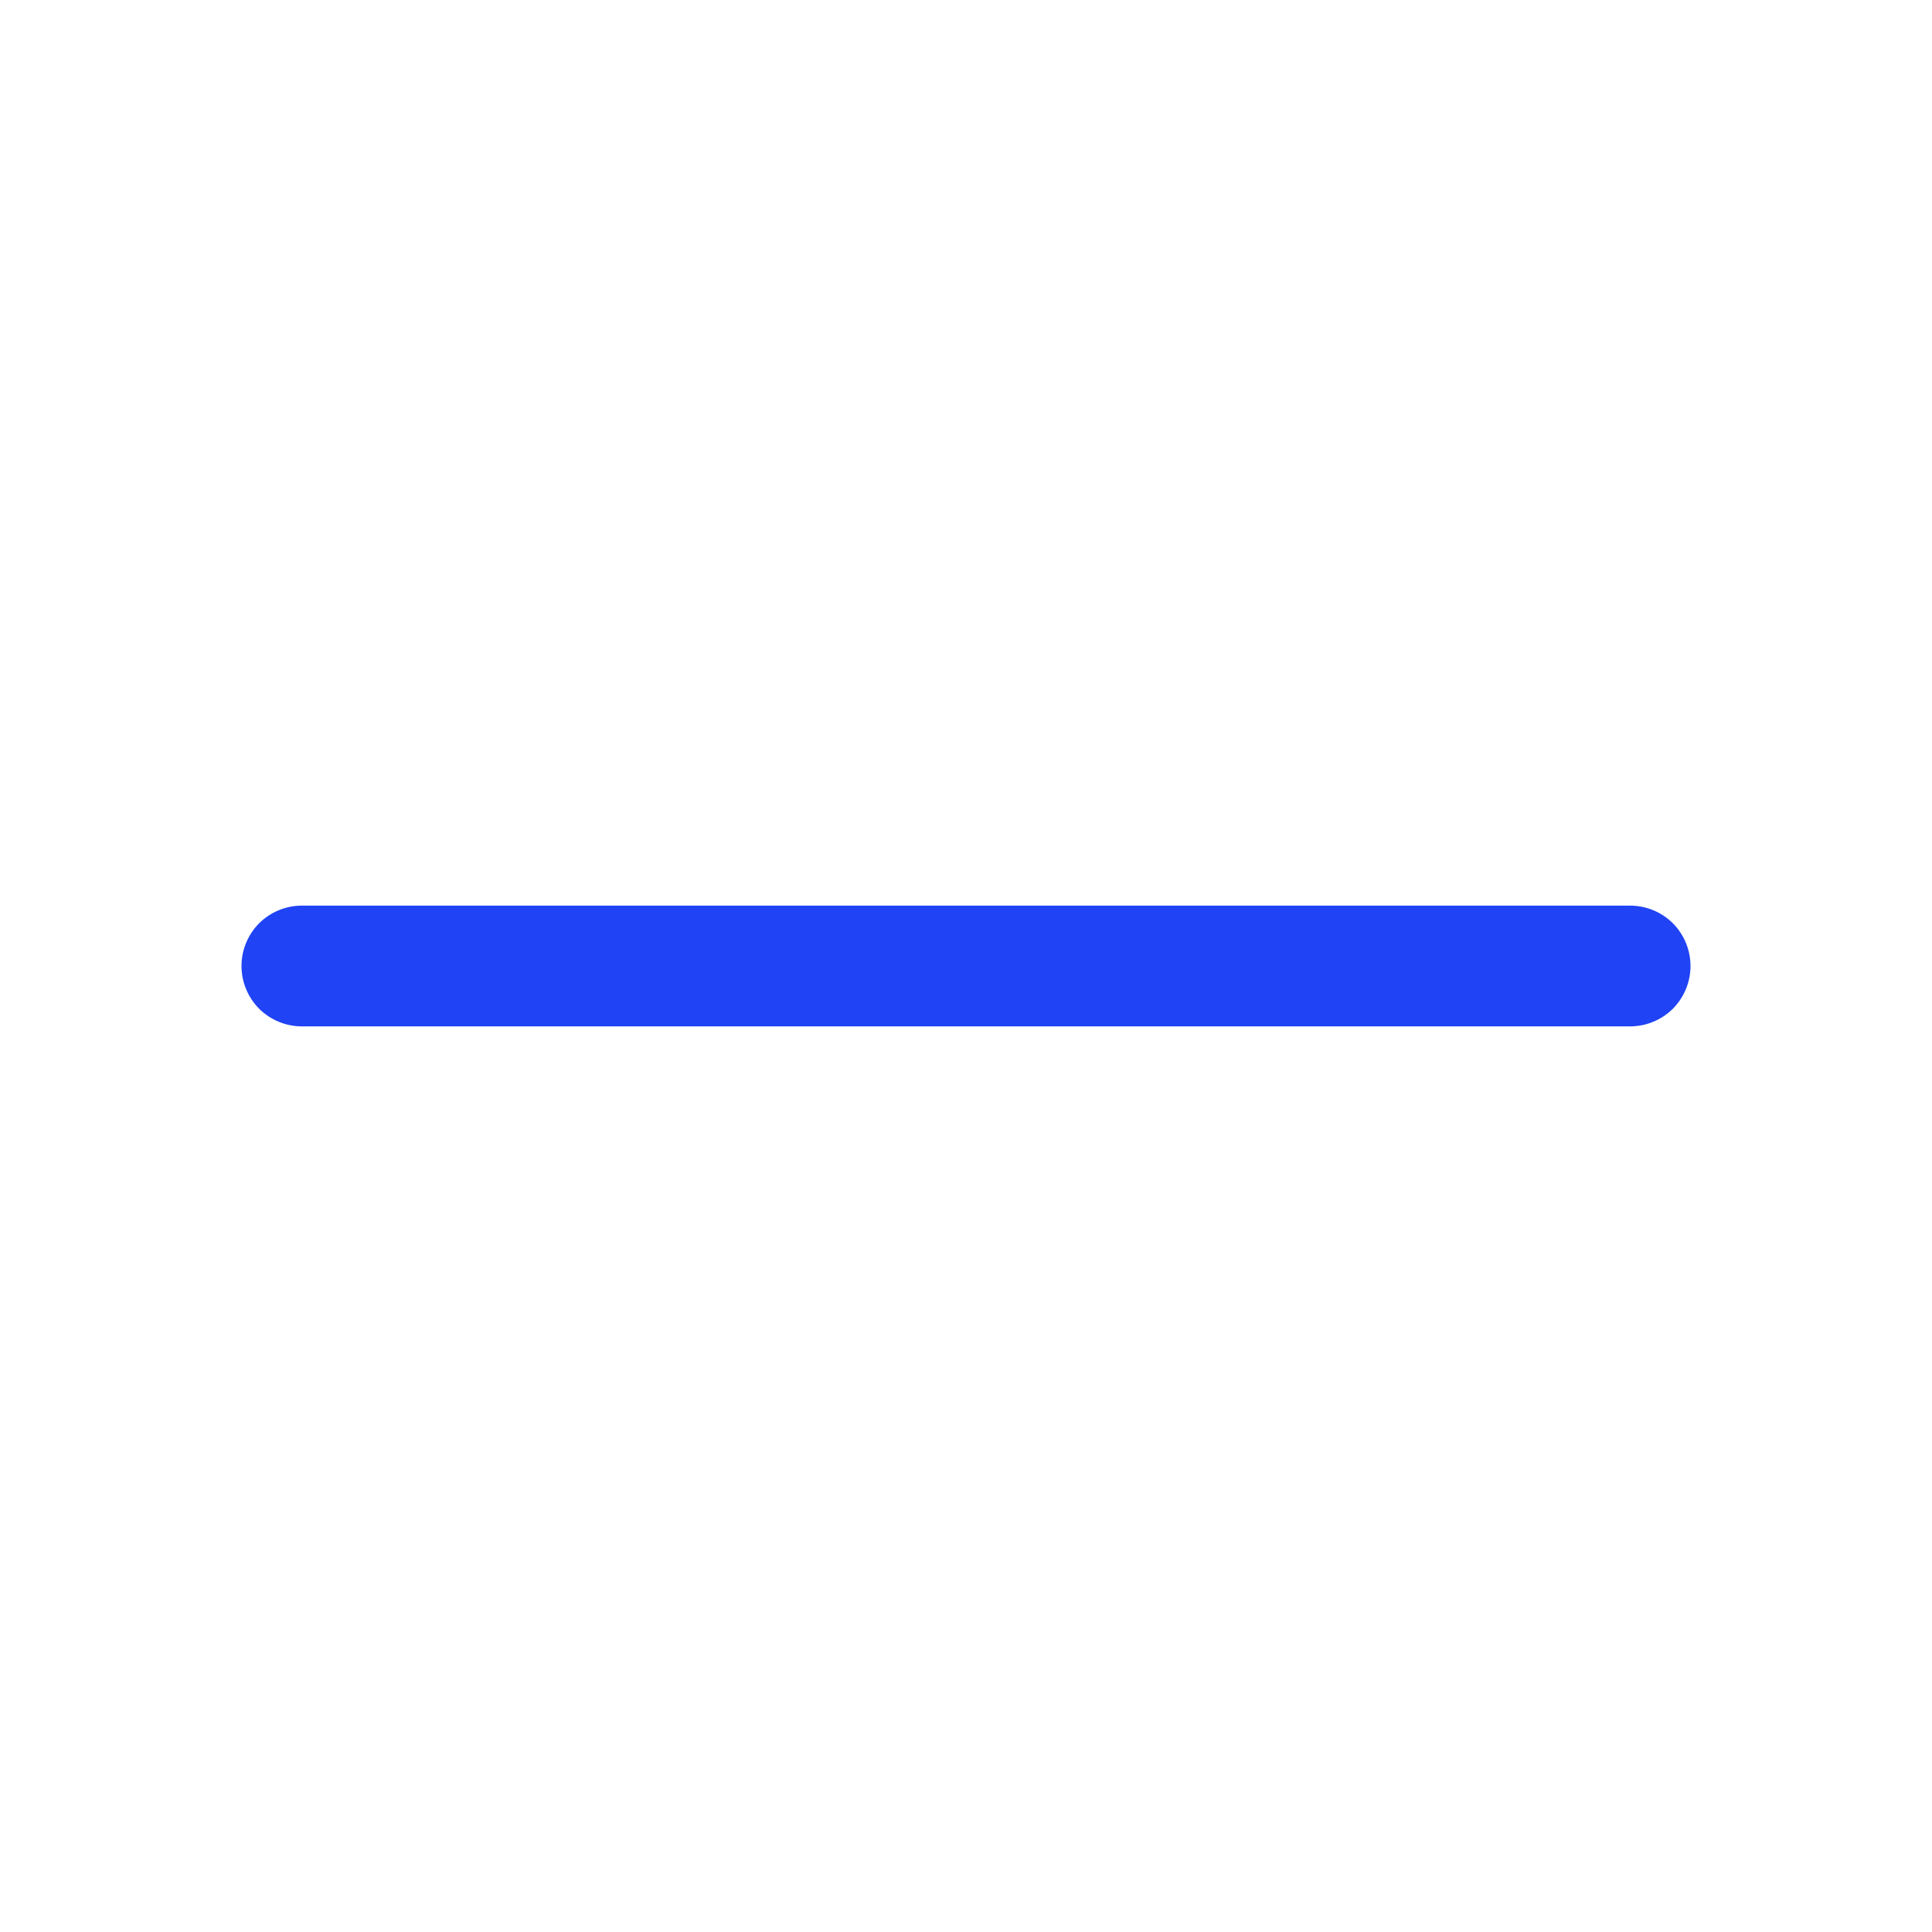
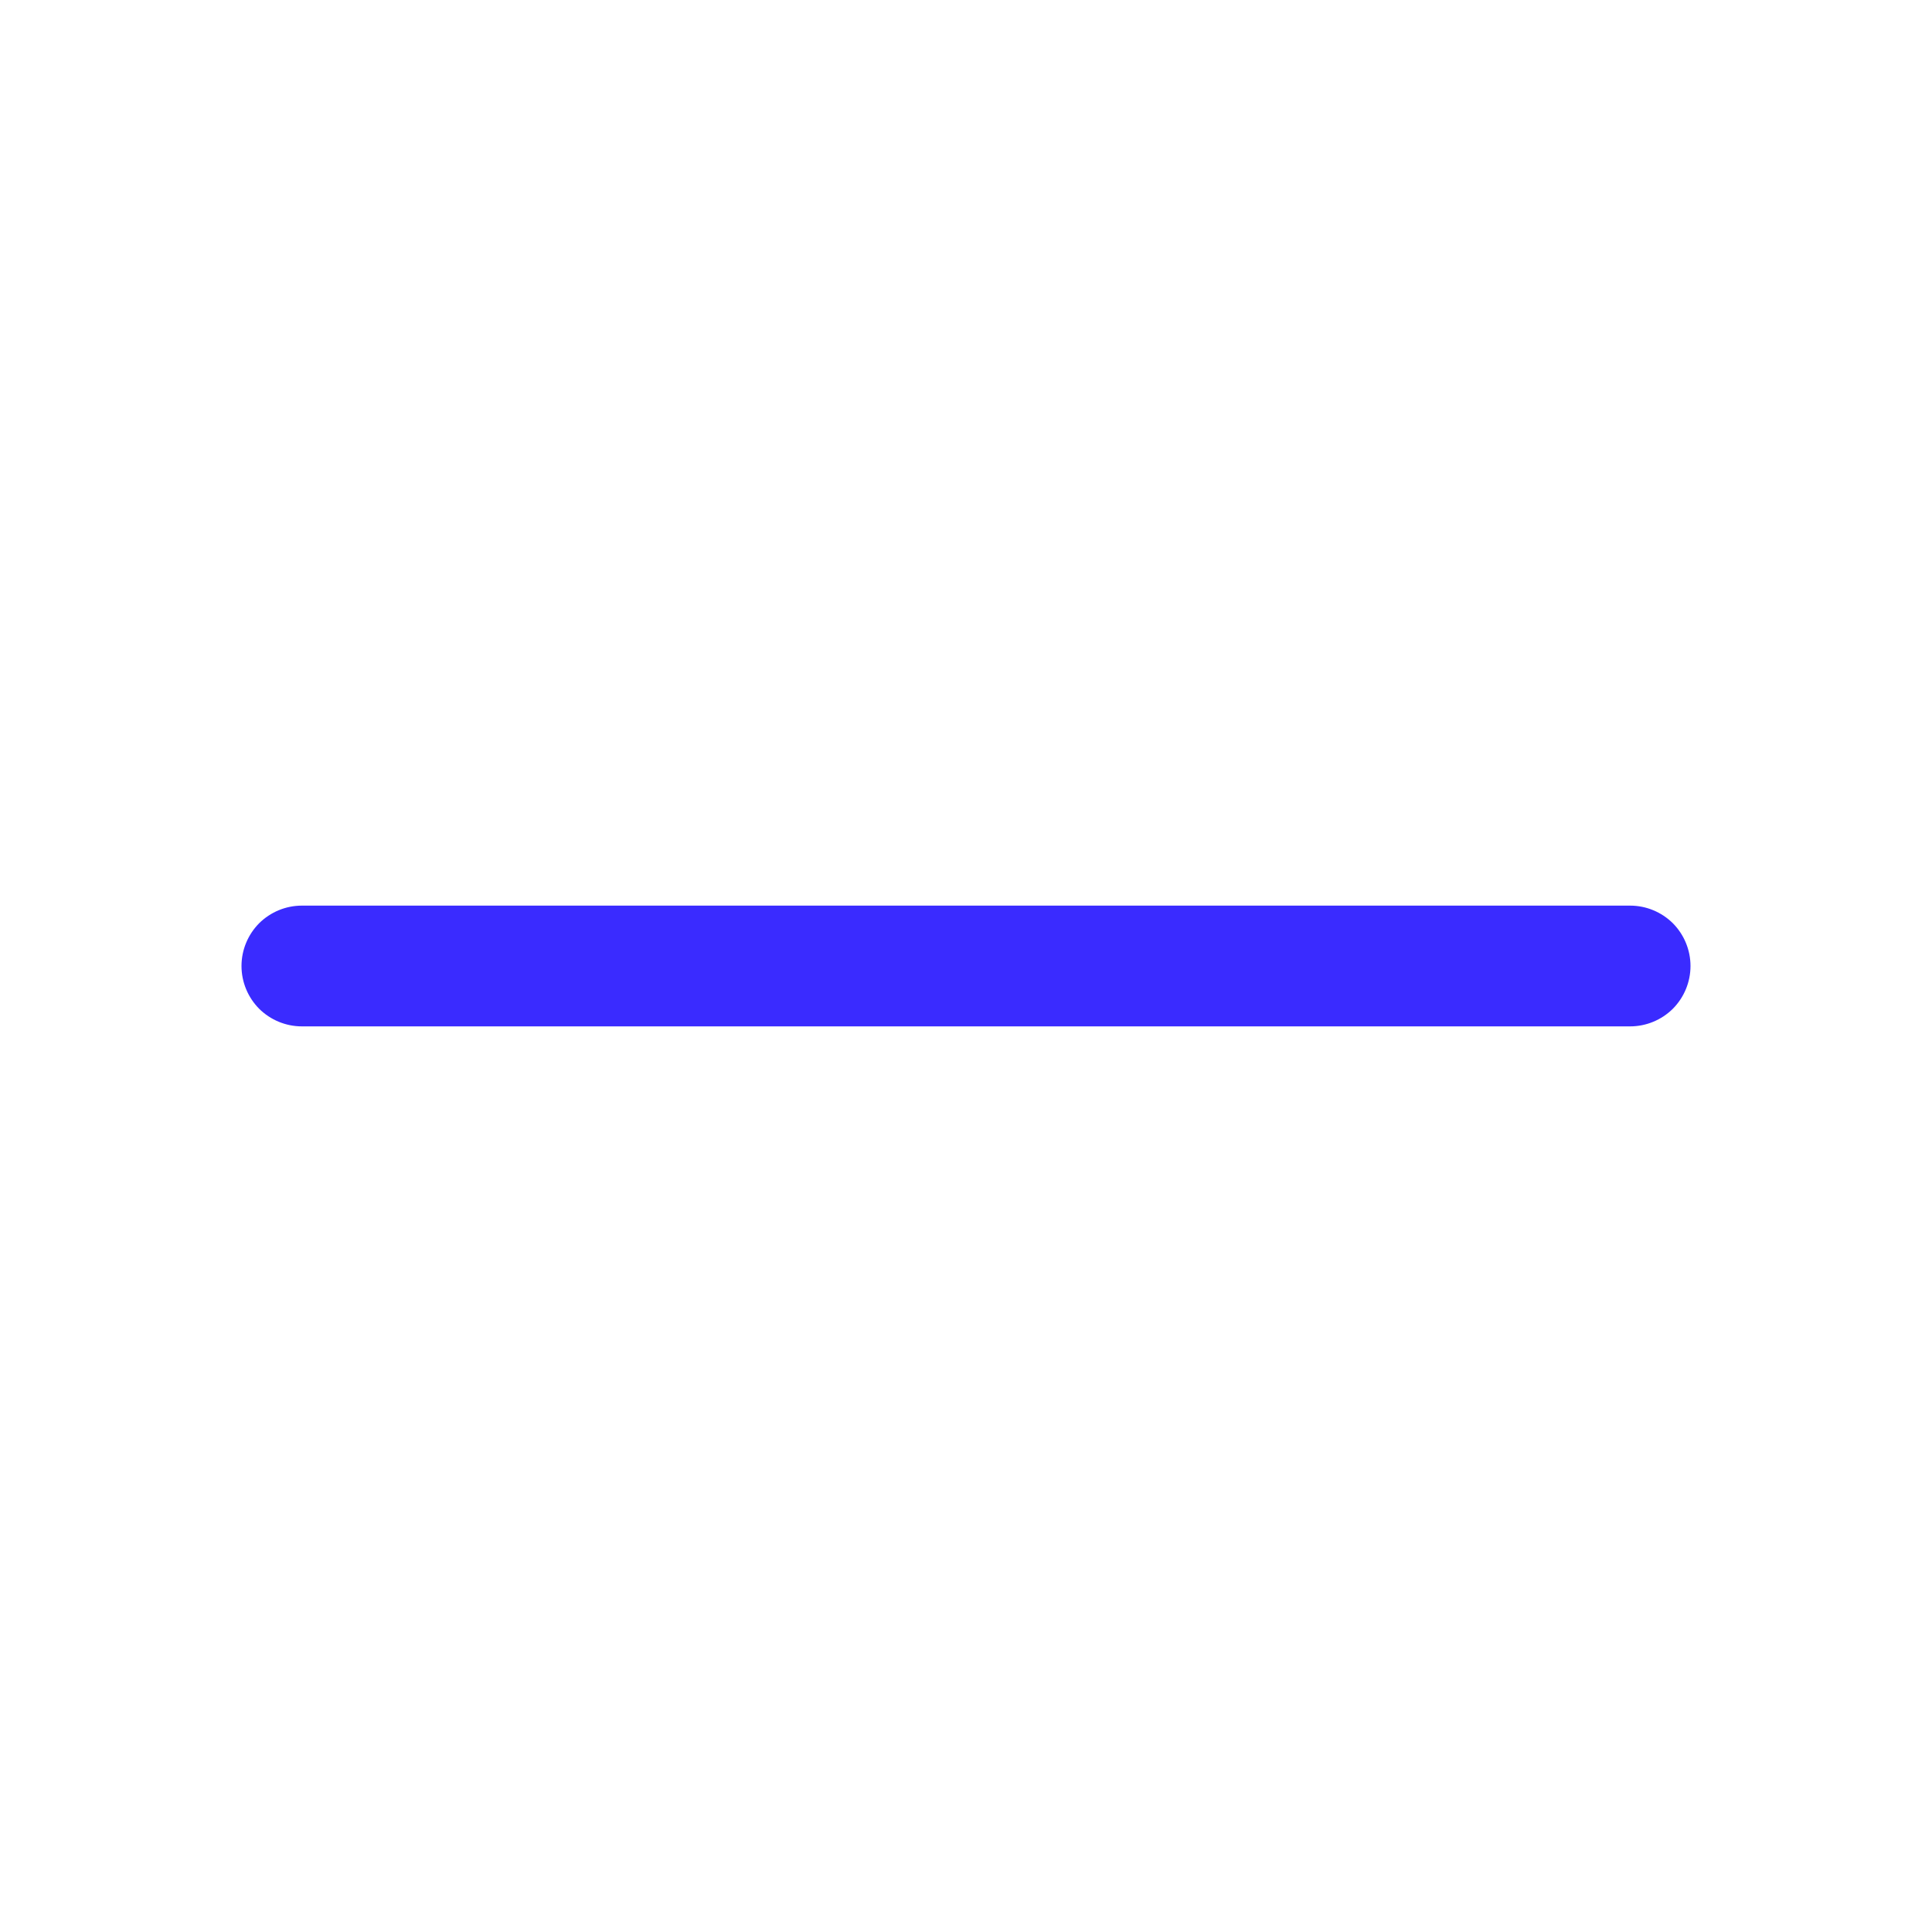
<svg xmlns="http://www.w3.org/2000/svg" width="16" height="16" viewBox="0 0 16 16" fill="none">
-   <path transform="matrix(1 0 0 1 2 7.5)" d="M12 0.5C12 0.633 11.947 0.76 11.854 0.854C11.76 0.947 11.633 1 11.5 1L0.5 1C0.367 1 0.24 0.947 0.146 0.854C0.053 0.76 0 0.633 0 0.5C0 0.367 0.053 0.24 0.146 0.146C0.24 0.053 0.367 0 0.5 0L11.5 0C11.633 0 11.76 0.053 11.854 0.146C11.947 0.24 12 0.367 12 0.5Z" fill-rule="nonzero" fill="#2043F5" />
+   <path transform="matrix(1 0 0 1 2 7.5)" d="M12 0.5C12 0.633 11.947 0.76 11.854 0.854C11.76 0.947 11.633 1 11.5 1L0.5 1C0.367 1 0.24 0.947 0.146 0.854C0.053 0.76 0 0.633 0 0.5C0 0.367 0.053 0.24 0.146 0.146C0.24 0.053 0.367 0 0.5 0L11.5 0C11.633 0 11.76 0.053 11.854 0.146C11.947 0.24 12 0.367 12 0.5Z" fill-rule="nonzero" fill="#3A2BFF" />
</svg>
